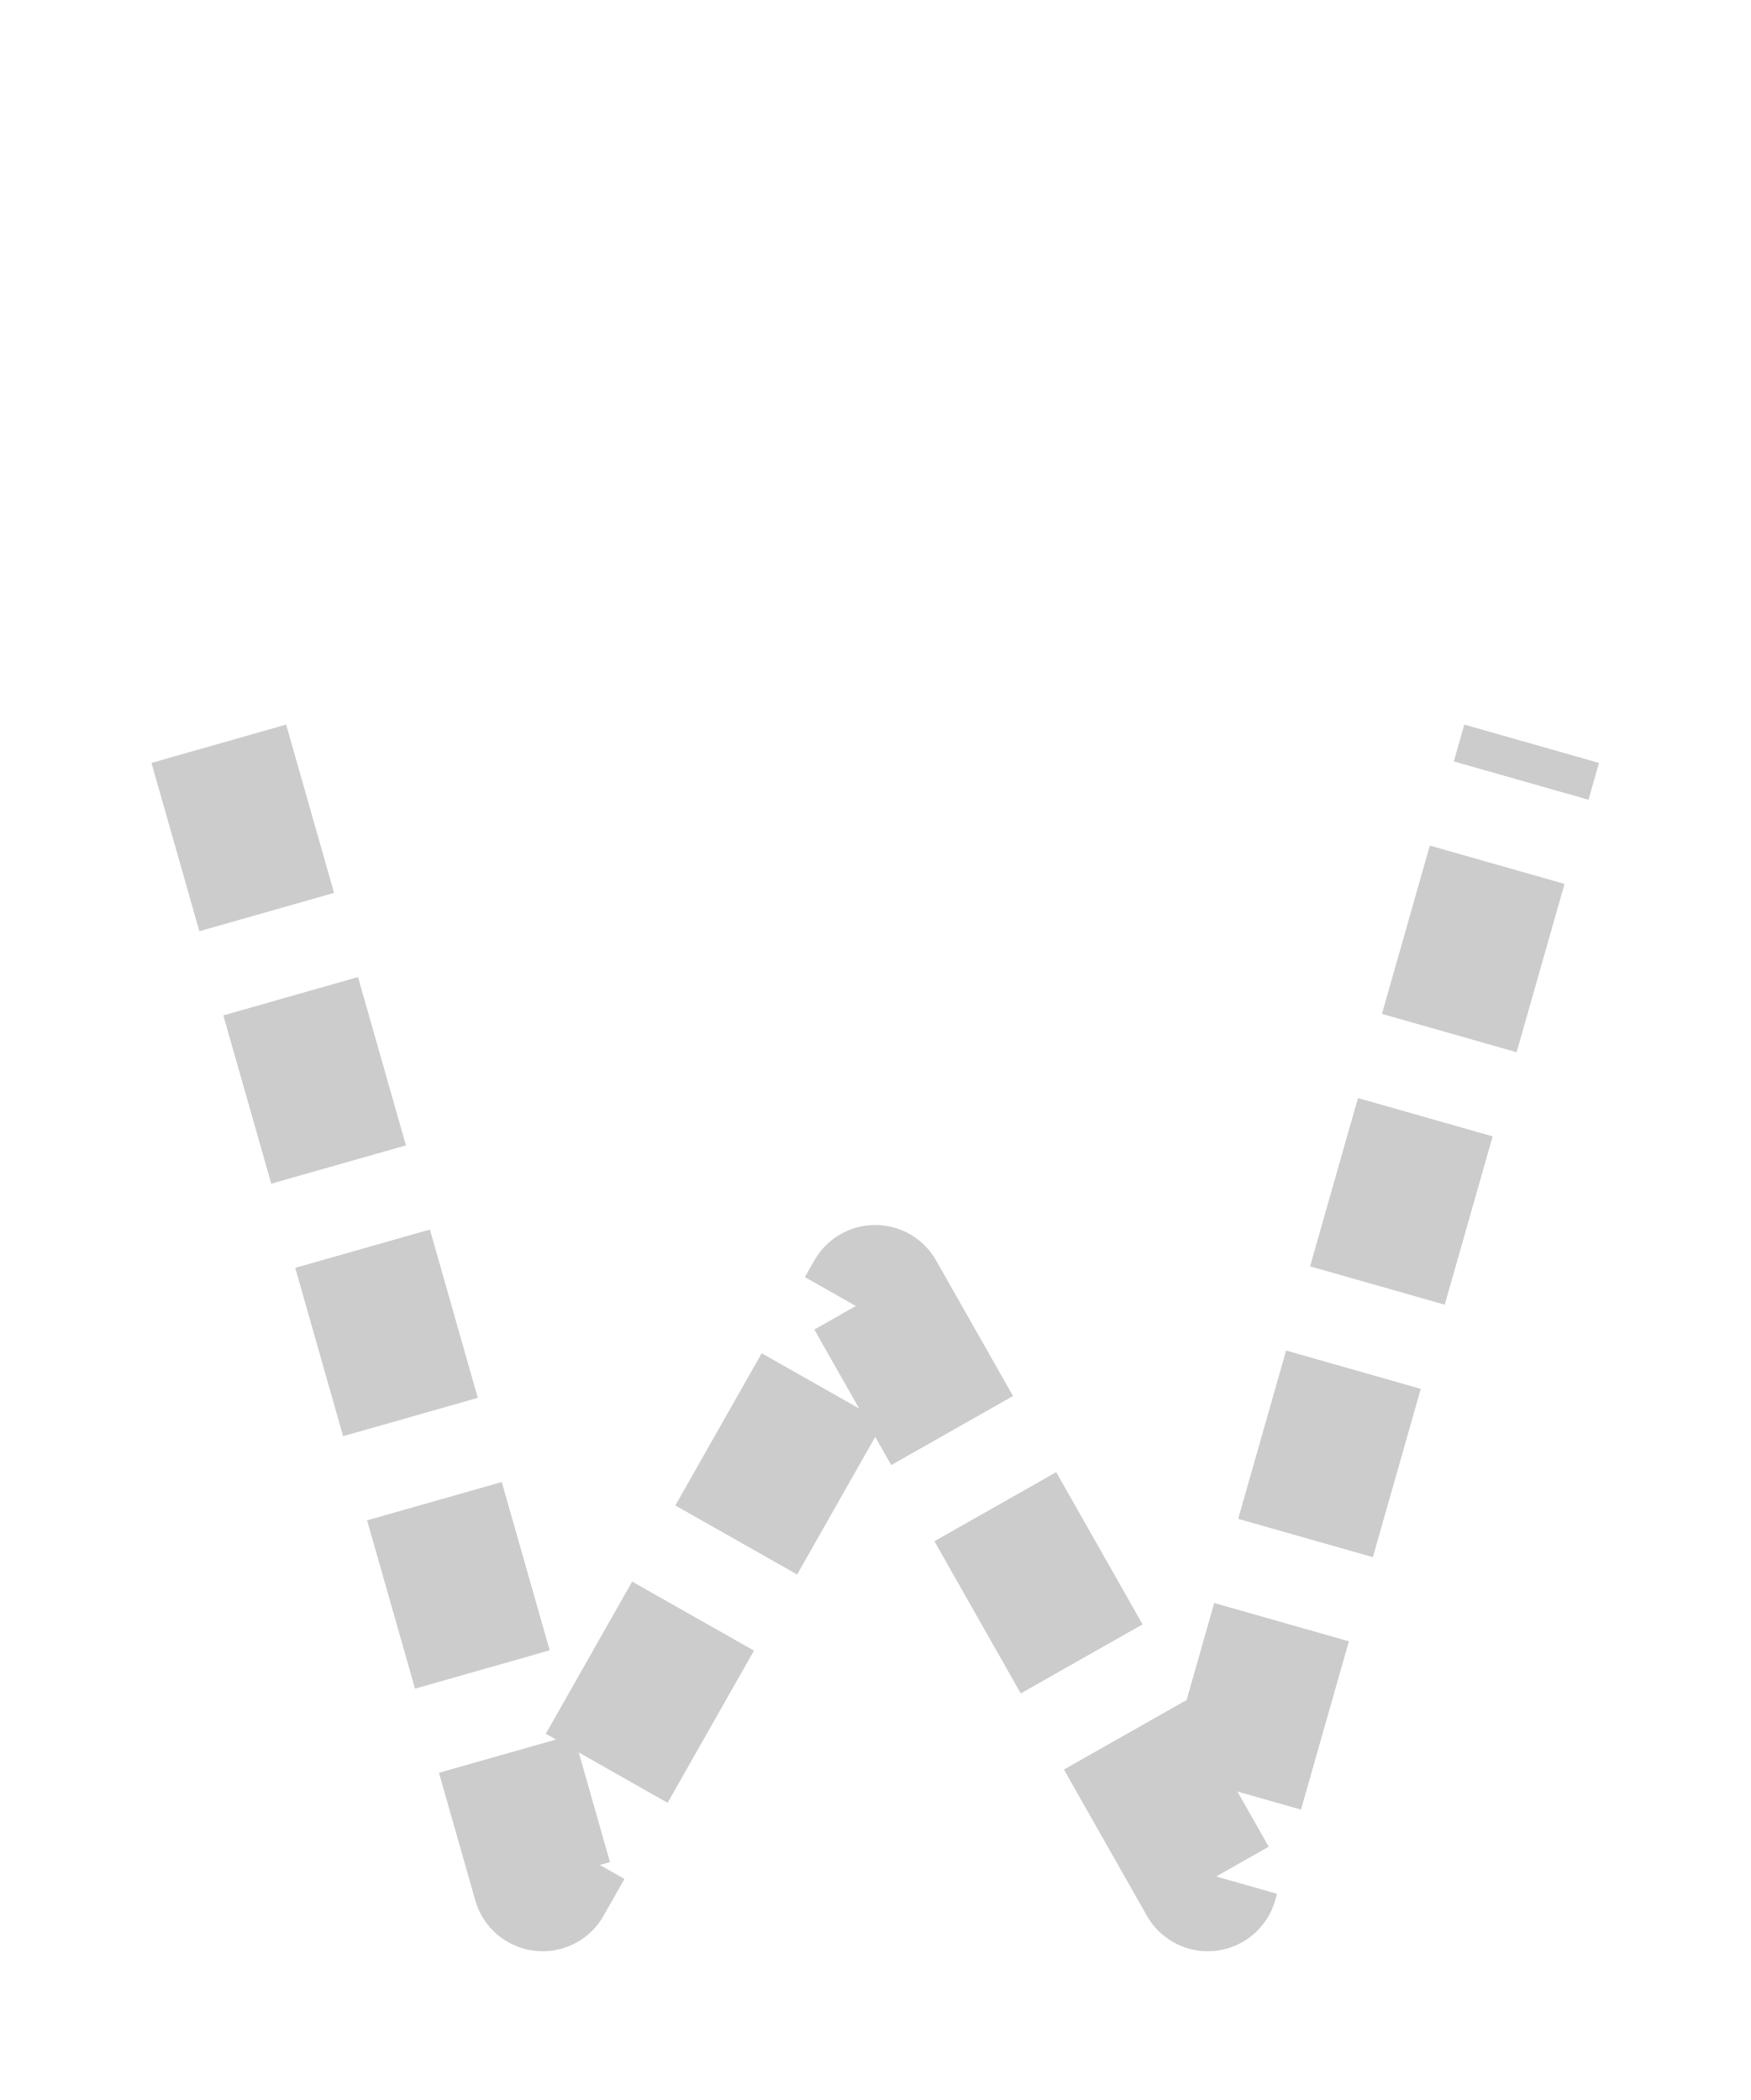
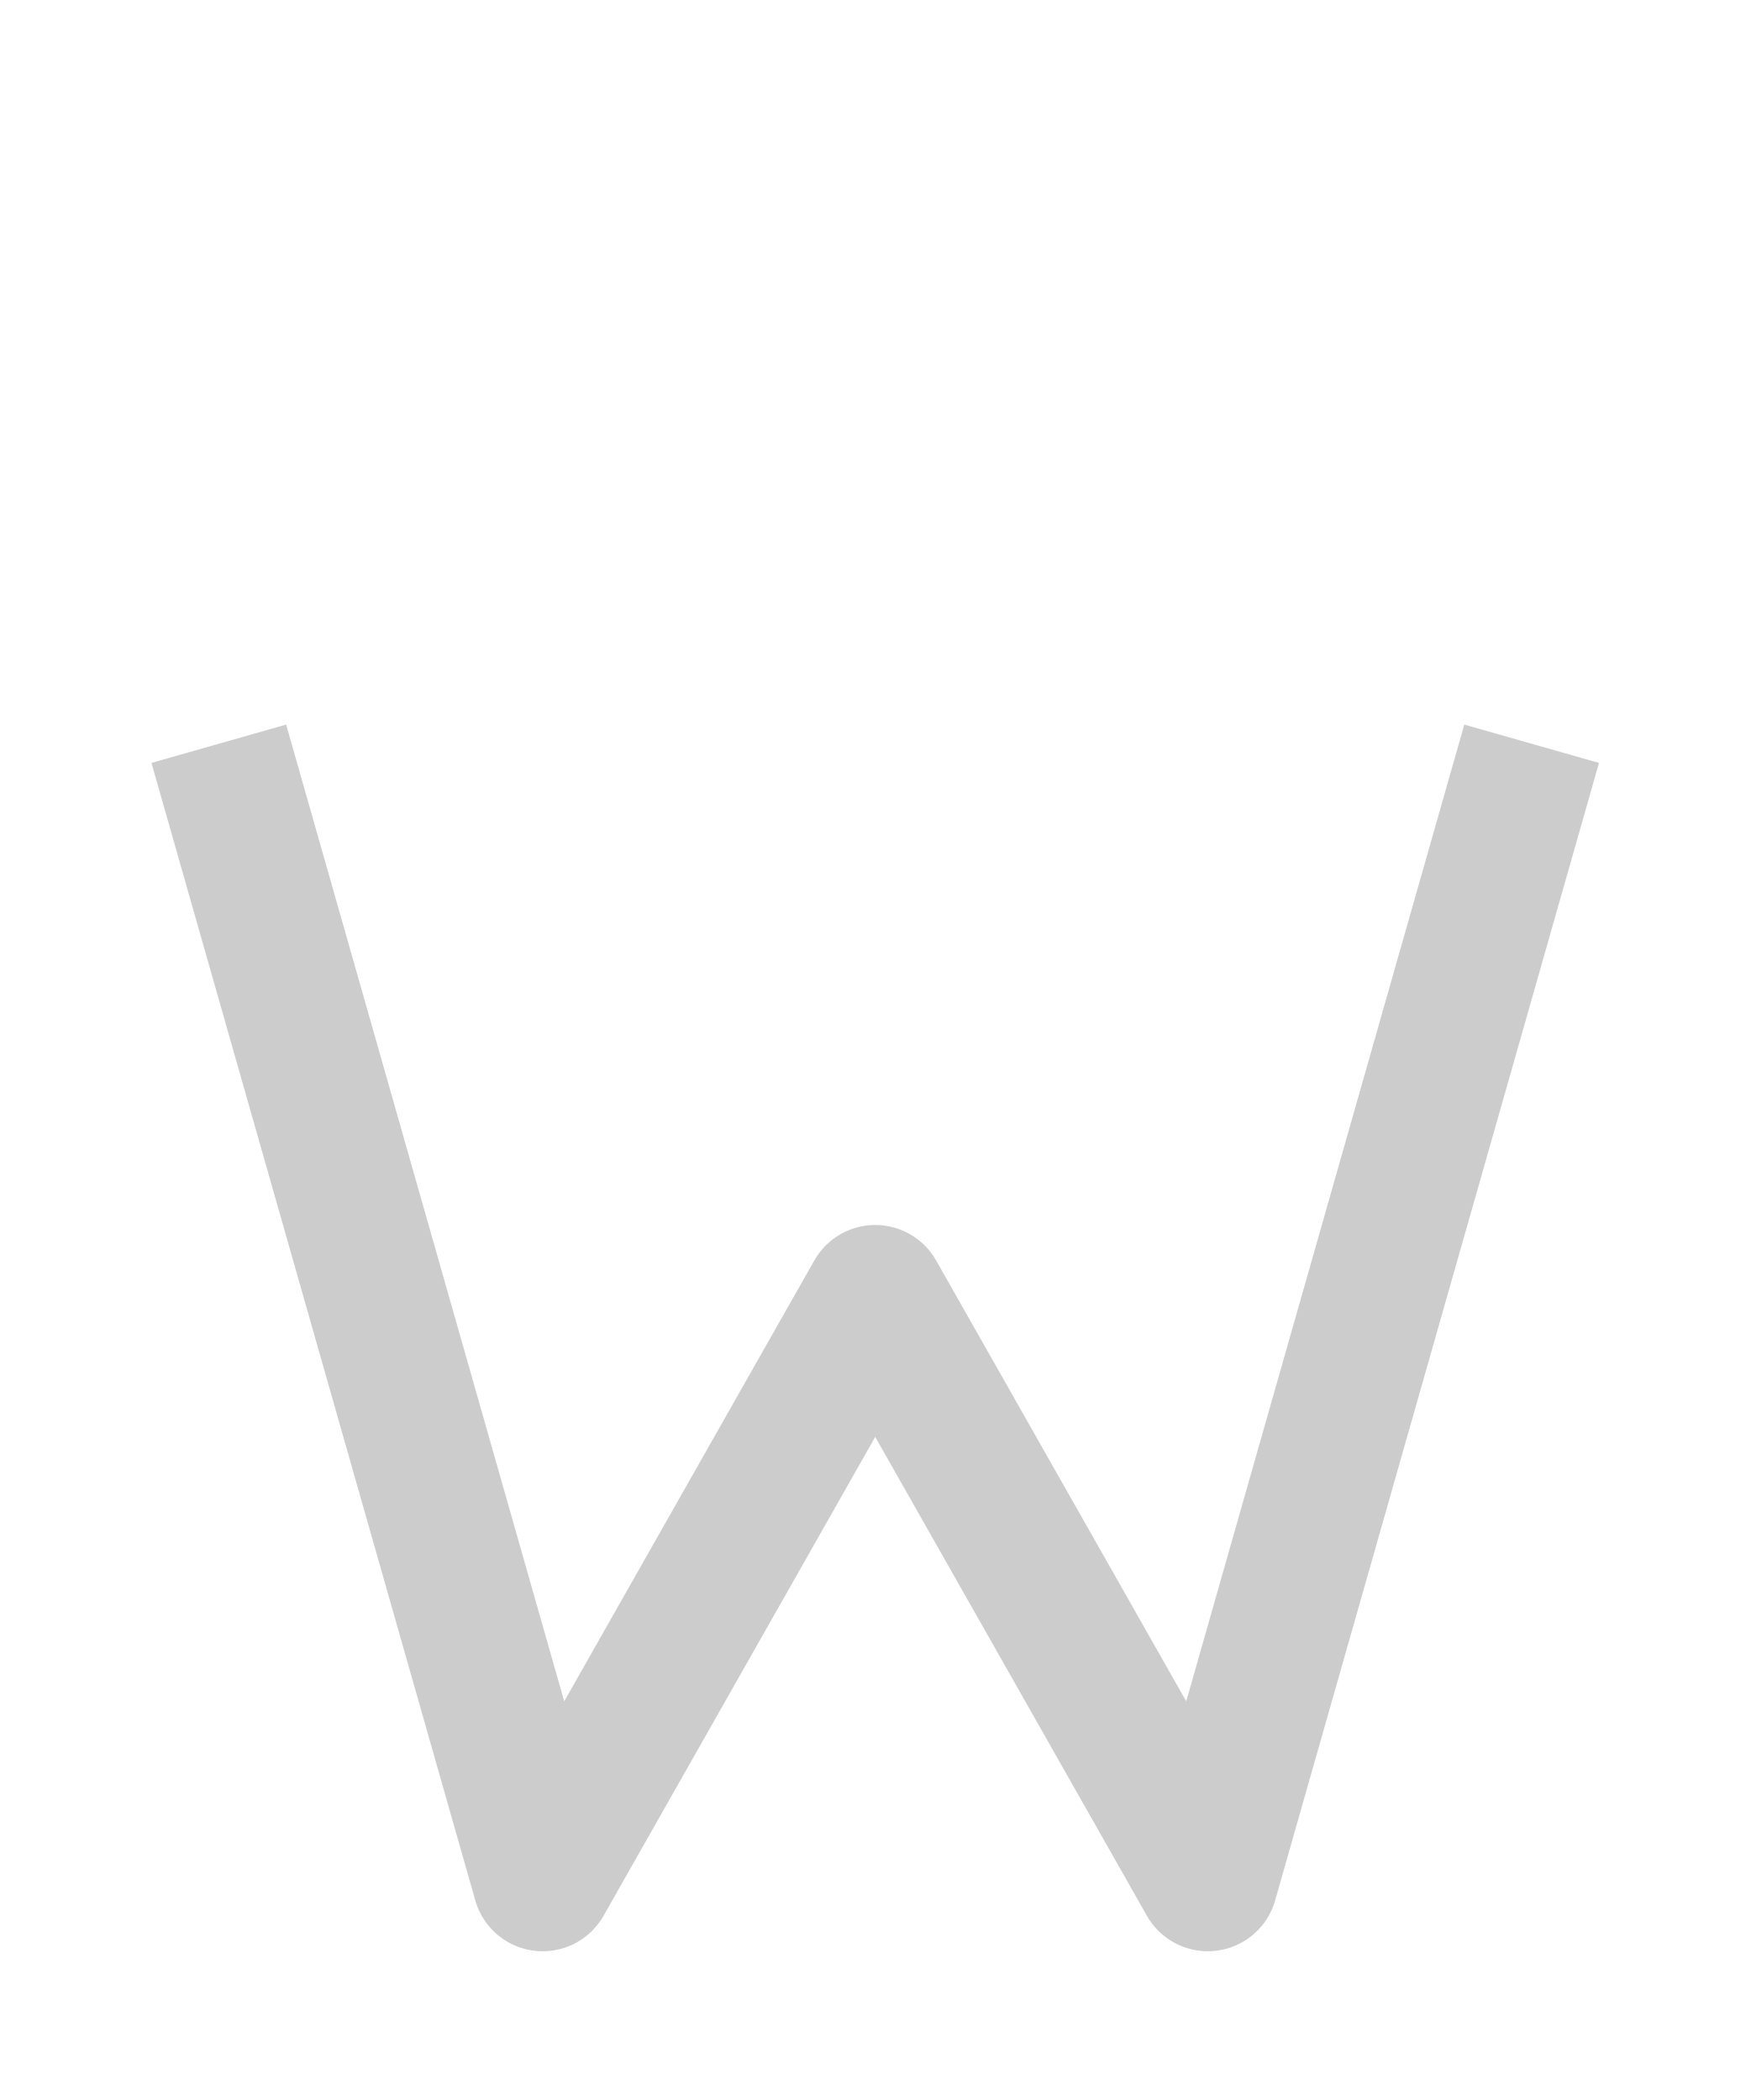
<svg xmlns="http://www.w3.org/2000/svg" viewBox="0 0 200 240">
-   <path id="trace-path" d="M 25,85 L 62,215 L 100,148 L 138,215 L 175,85" fill="none" stroke="#ccc" stroke-width="16" stroke-linecap="butt" stroke-linejoin="round" stroke-dasharray="20 10" />
+   <path id="trace-path" d="M 25,85 L 62,215 L 100,148 L 138,215 L 175,85" fill="none" stroke="#ccc" stroke-width="16" stroke-linecap="butt" stroke-linejoin="round" />
</svg>
